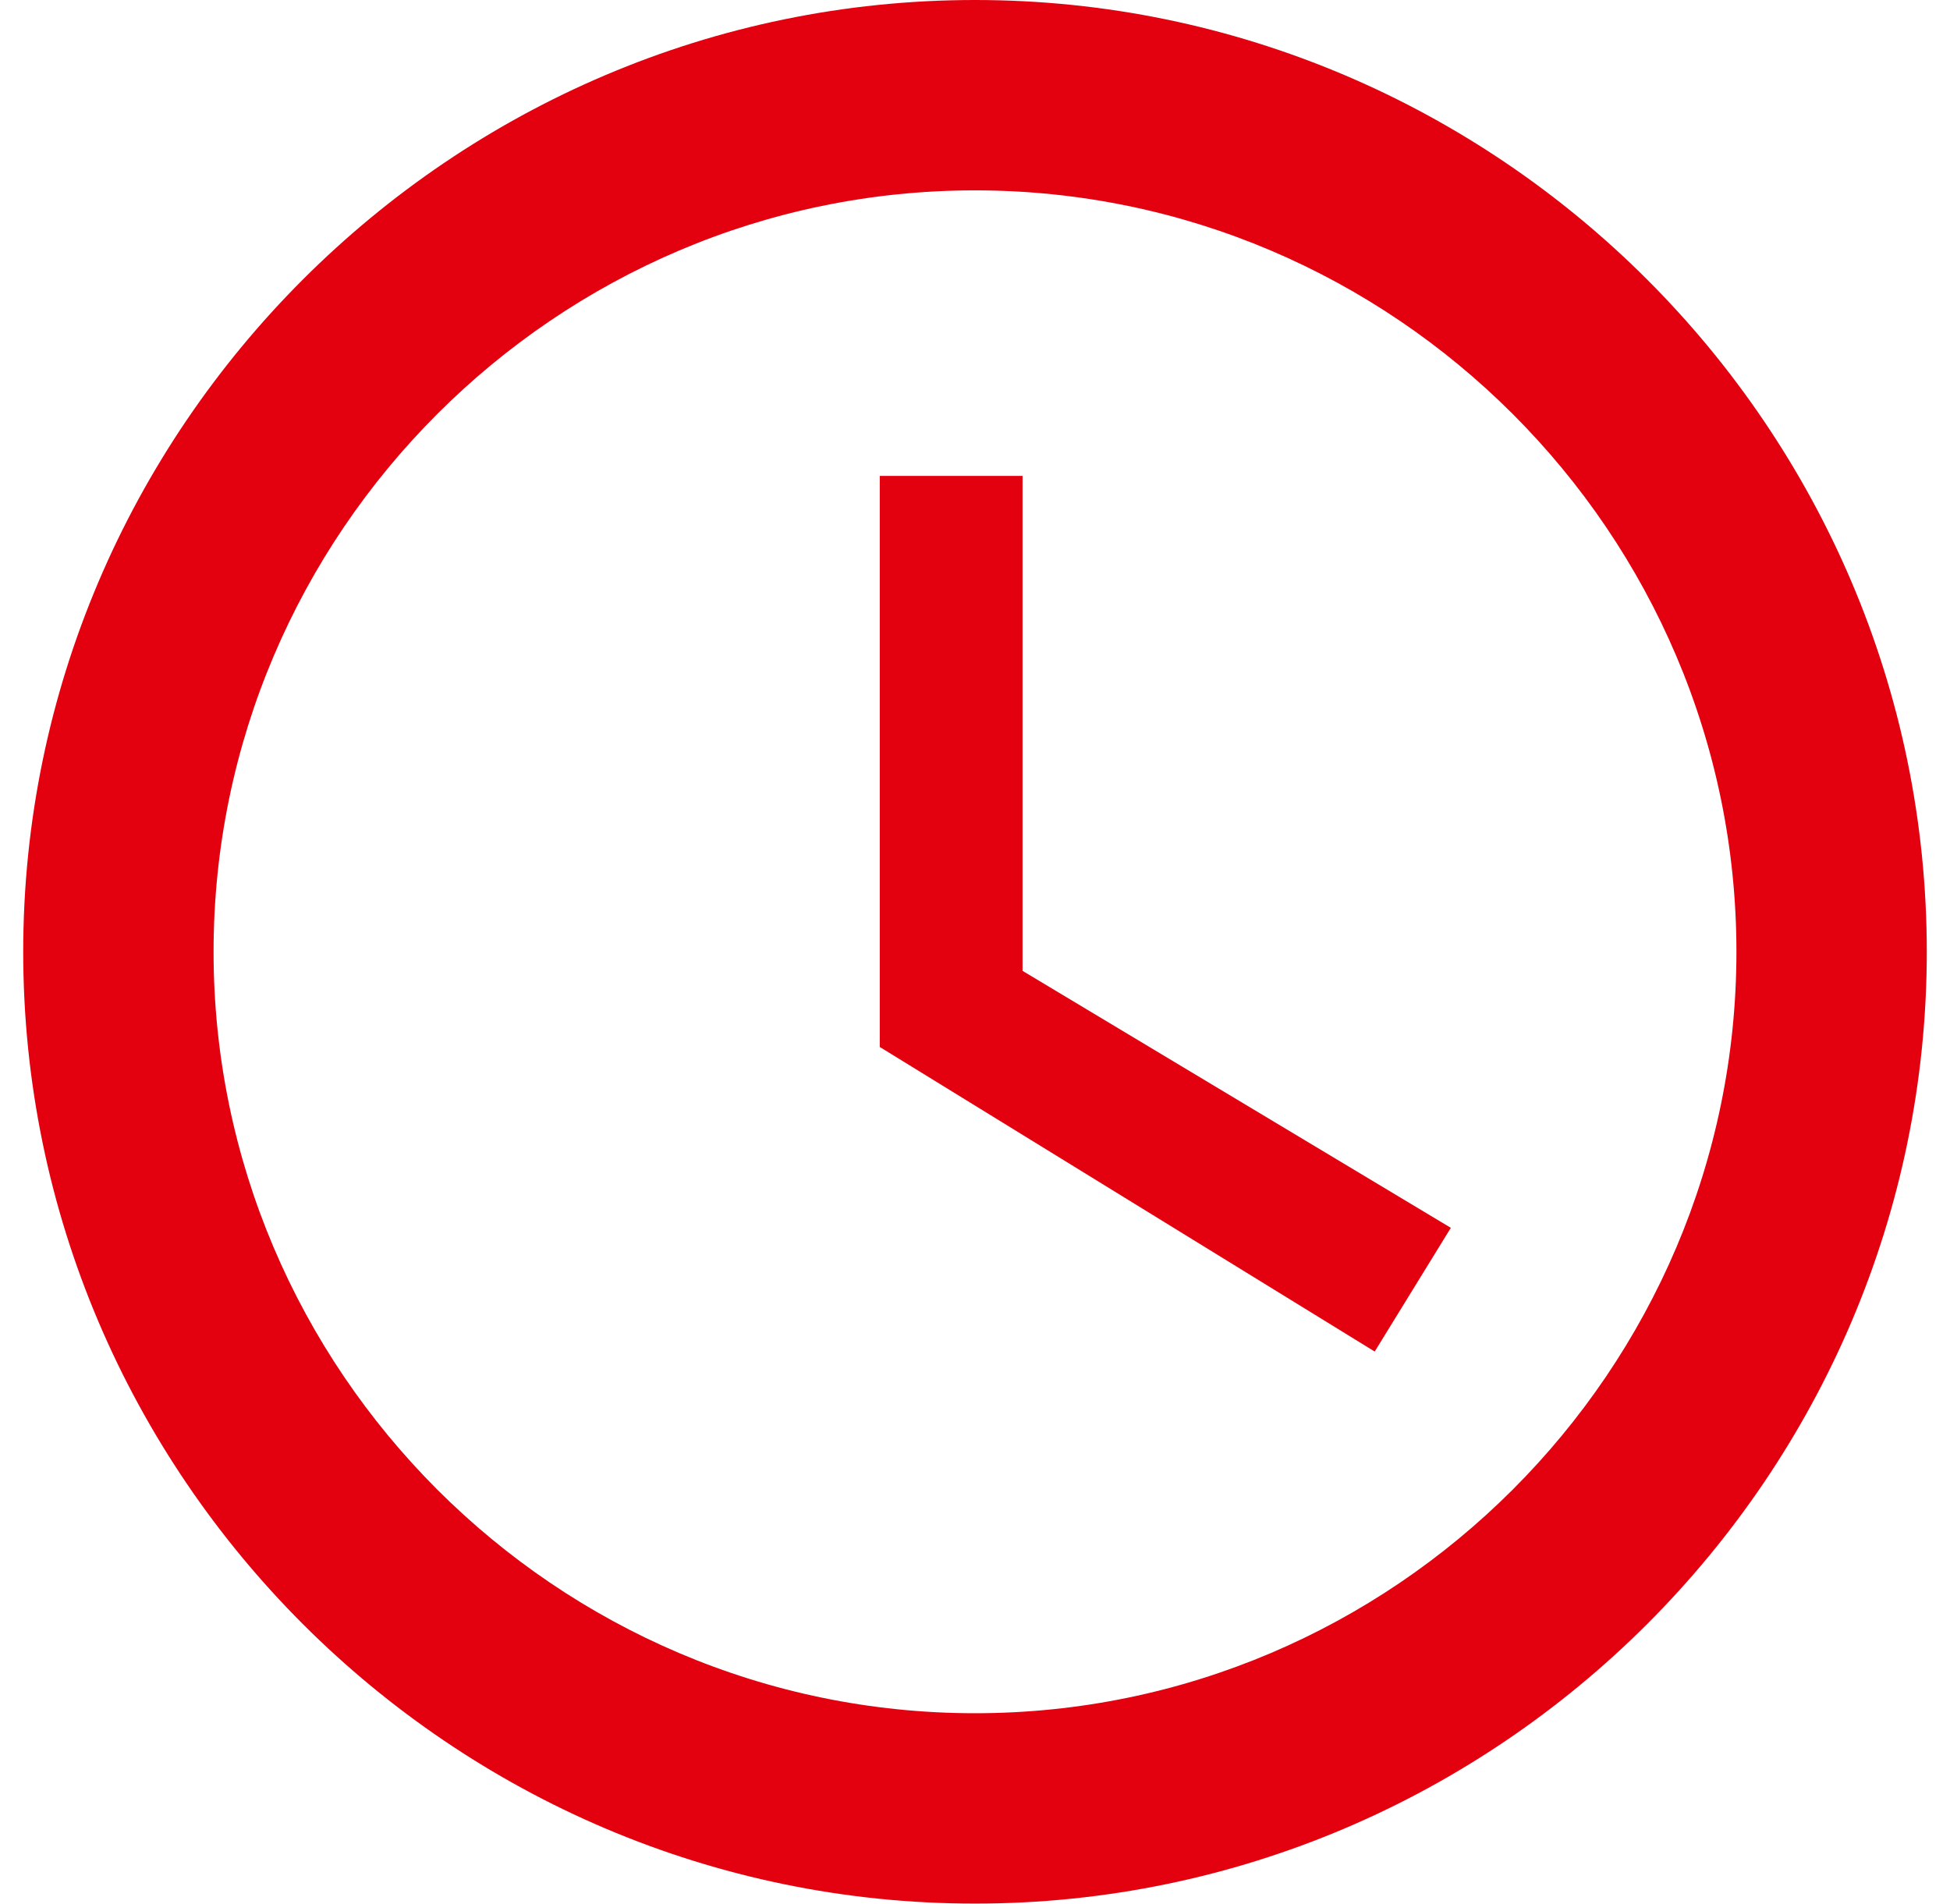
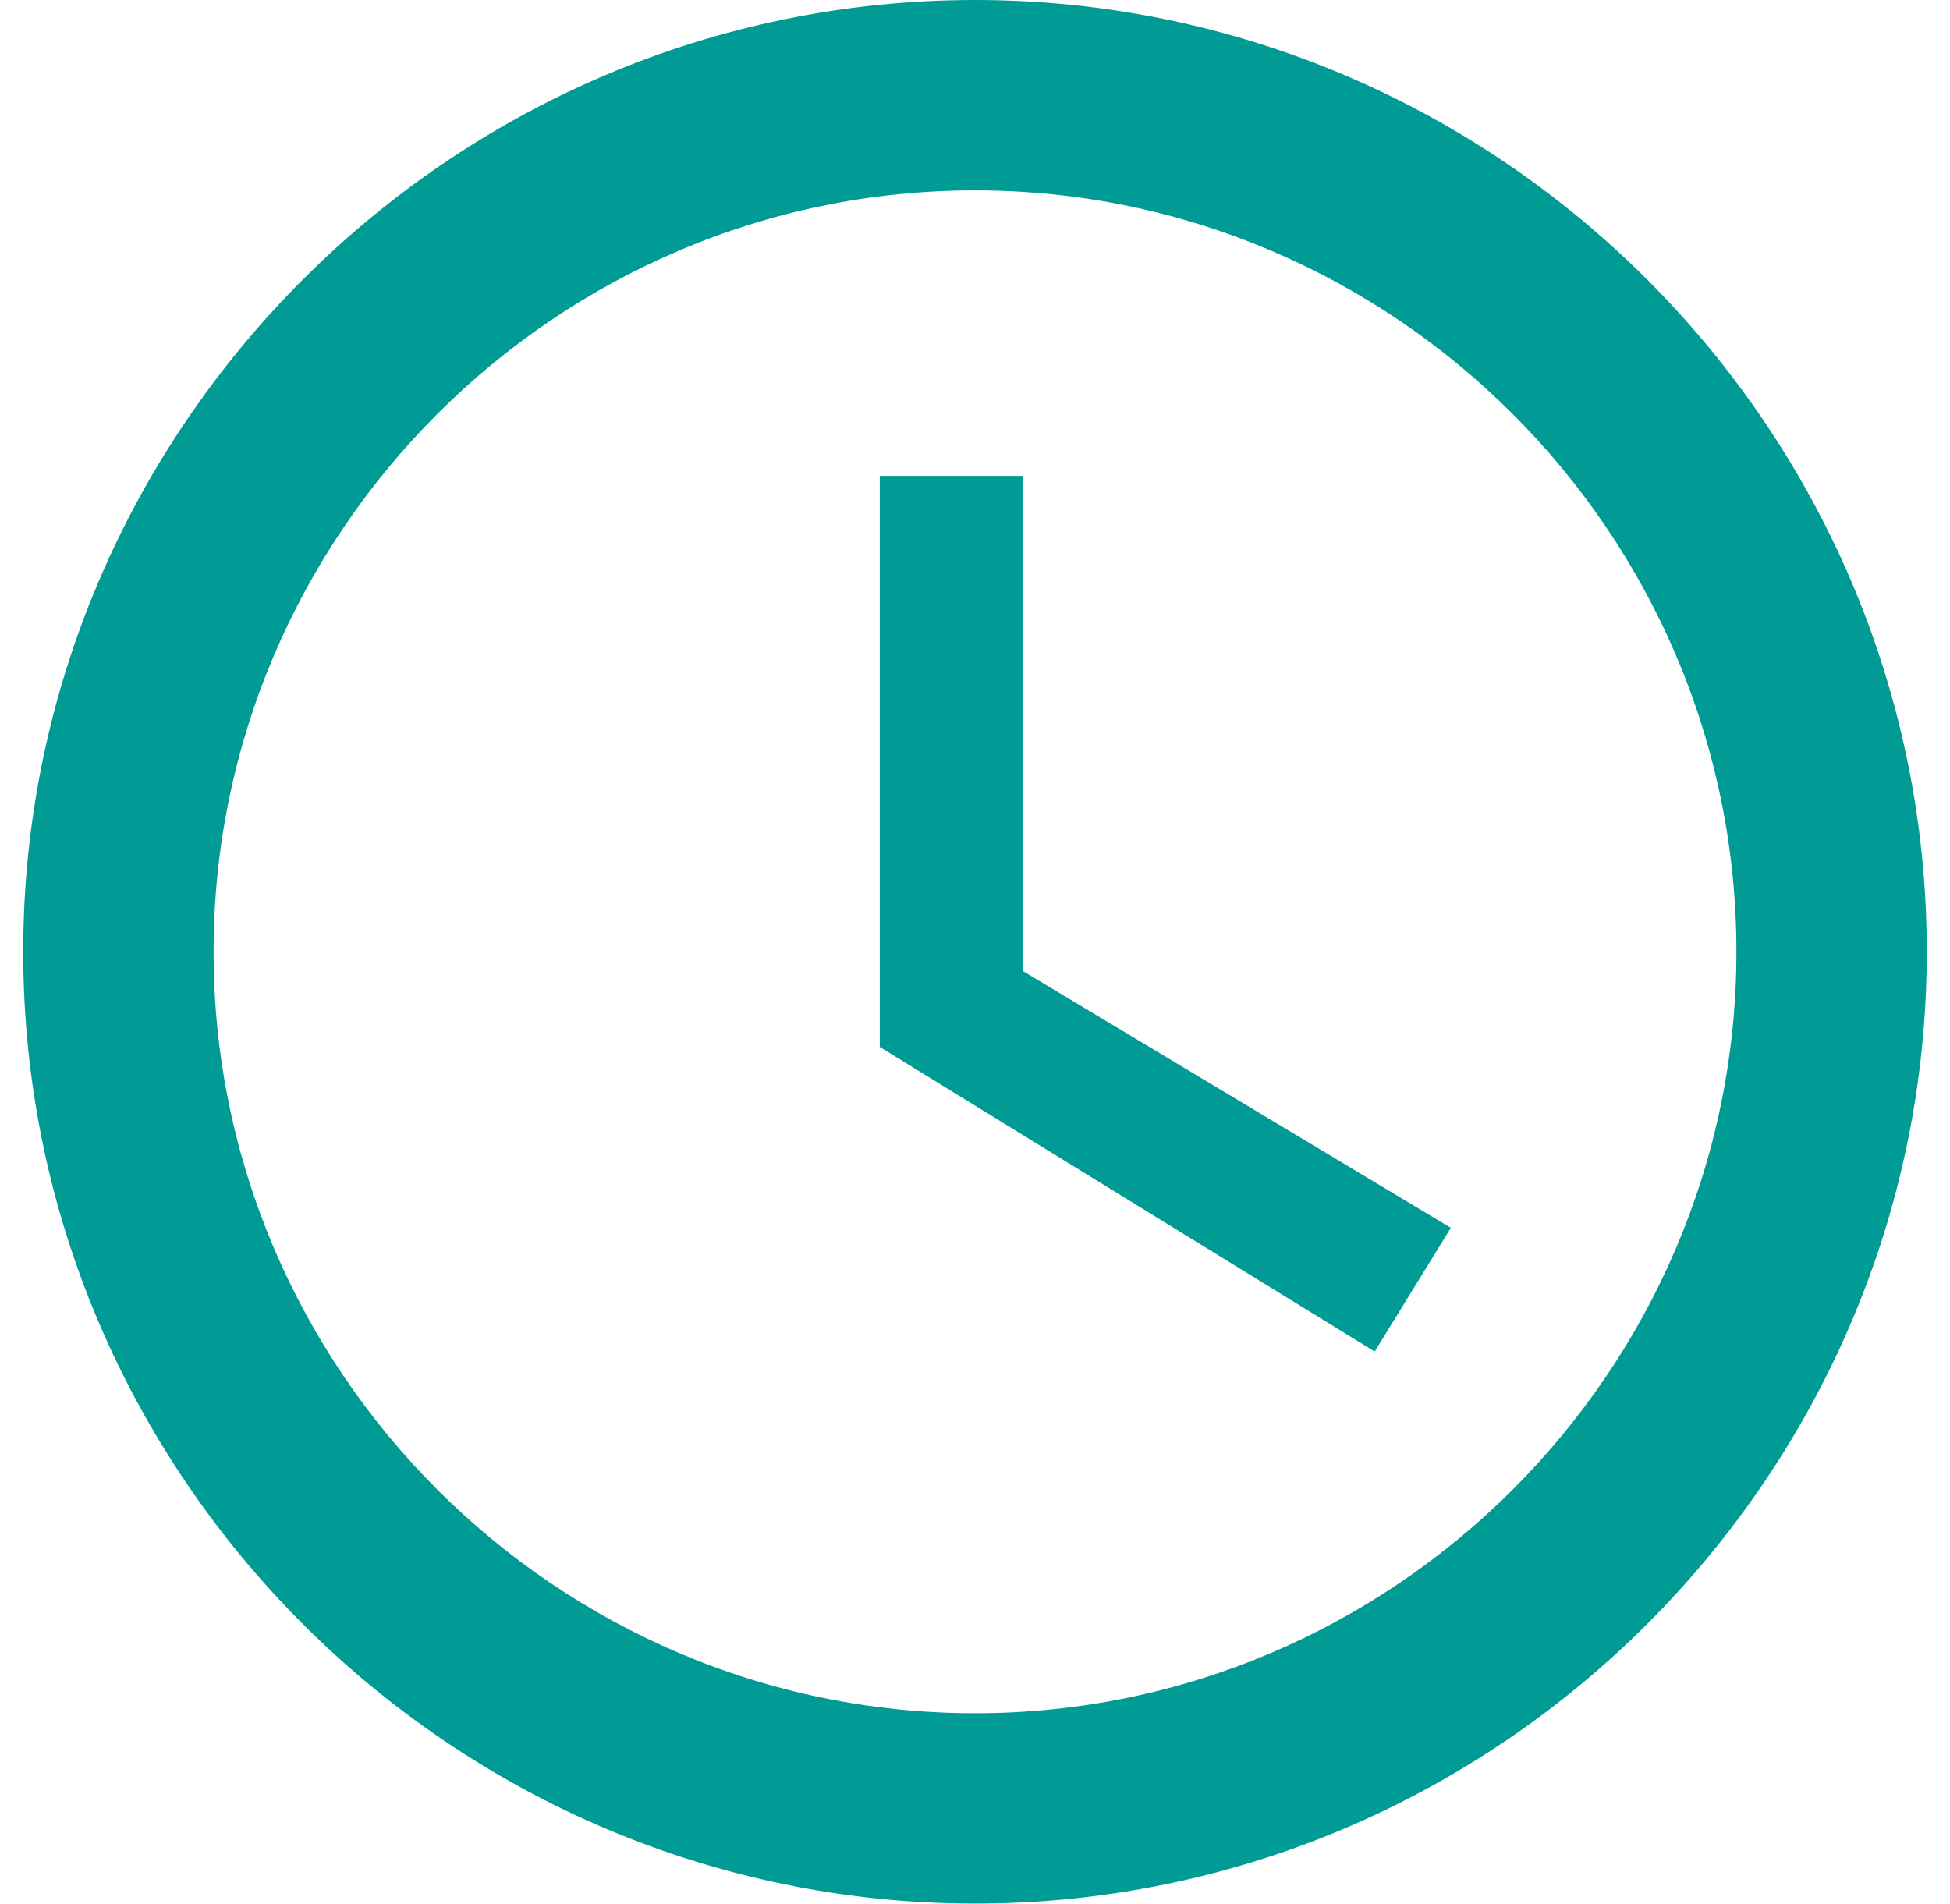
<svg xmlns="http://www.w3.org/2000/svg" width="42" height="41" viewBox="0 0 42 41" fill="none">
-   <path d="M21 0C9.725 0 0.5 9.225 0.5 20.5C0.5 31.775 9.725 41 21 41C32.275 41 41.5 31.775 41.5 20.5C41.5 9.225 32.275 0 21 0ZM21 36.9C11.98 36.9 4.6 29.52 4.6 20.5C4.6 11.48 11.98 4.1 21 4.1C30.02 4.1 37.4 11.48 37.4 20.5C37.4 29.52 30.02 36.9 21 36.9Z" fill="#E3010F" />
-   <path d="M22.024 10.25H18.949V22.55L29.609 29.11L31.249 26.445L22.024 20.91V10.25Z" fill="#E3010F" />
+   <path d="M21 0C9.725 0 0.5 9.225 0.5 20.5C0.5 31.775 9.725 41 21 41C32.275 41 41.5 31.775 41.5 20.5C41.5 9.225 32.275 0 21 0ZM21 36.9C11.98 36.9 4.6 29.52 4.6 20.5C4.6 11.48 11.98 4.1 21 4.1C30.02 4.1 37.4 11.48 37.4 20.5C37.4 29.52 30.02 36.9 21 36.9Z" fill="#009B95" />
+   <path d="M22.024 10.25H18.949V22.55L29.609 29.11L31.249 26.445L22.024 20.91V10.25Z" fill="#009B95" />
</svg>
